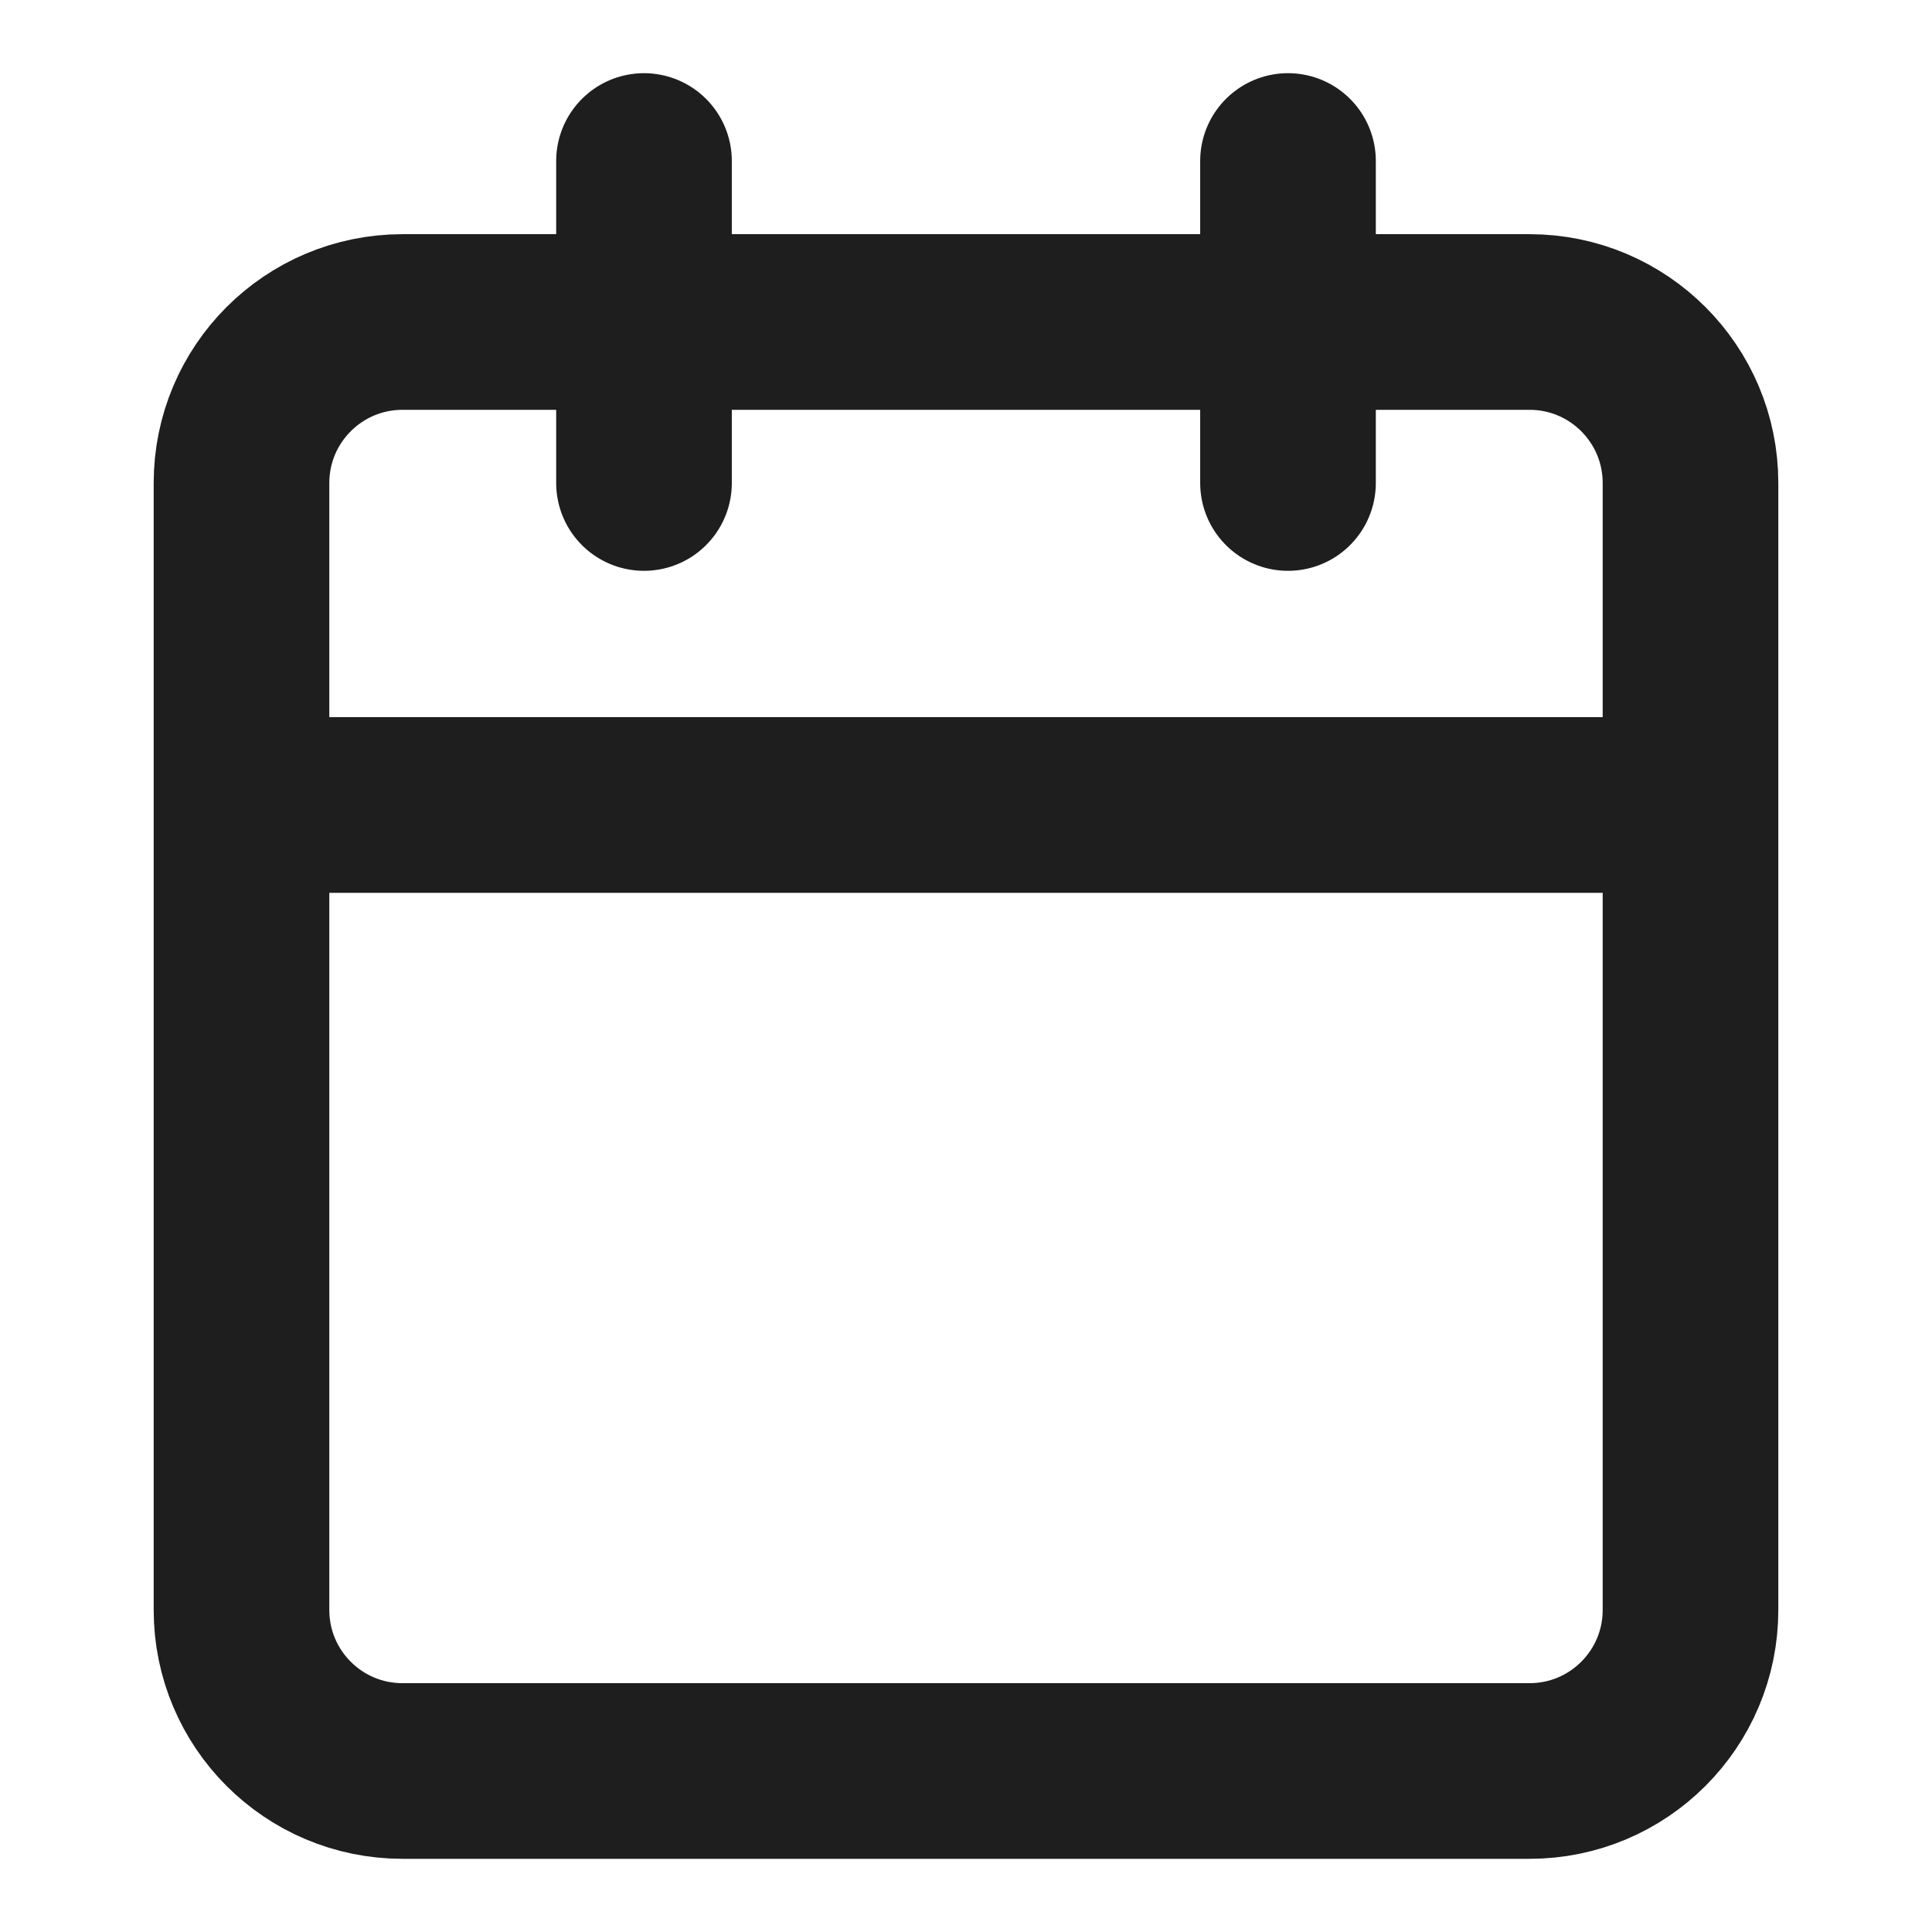
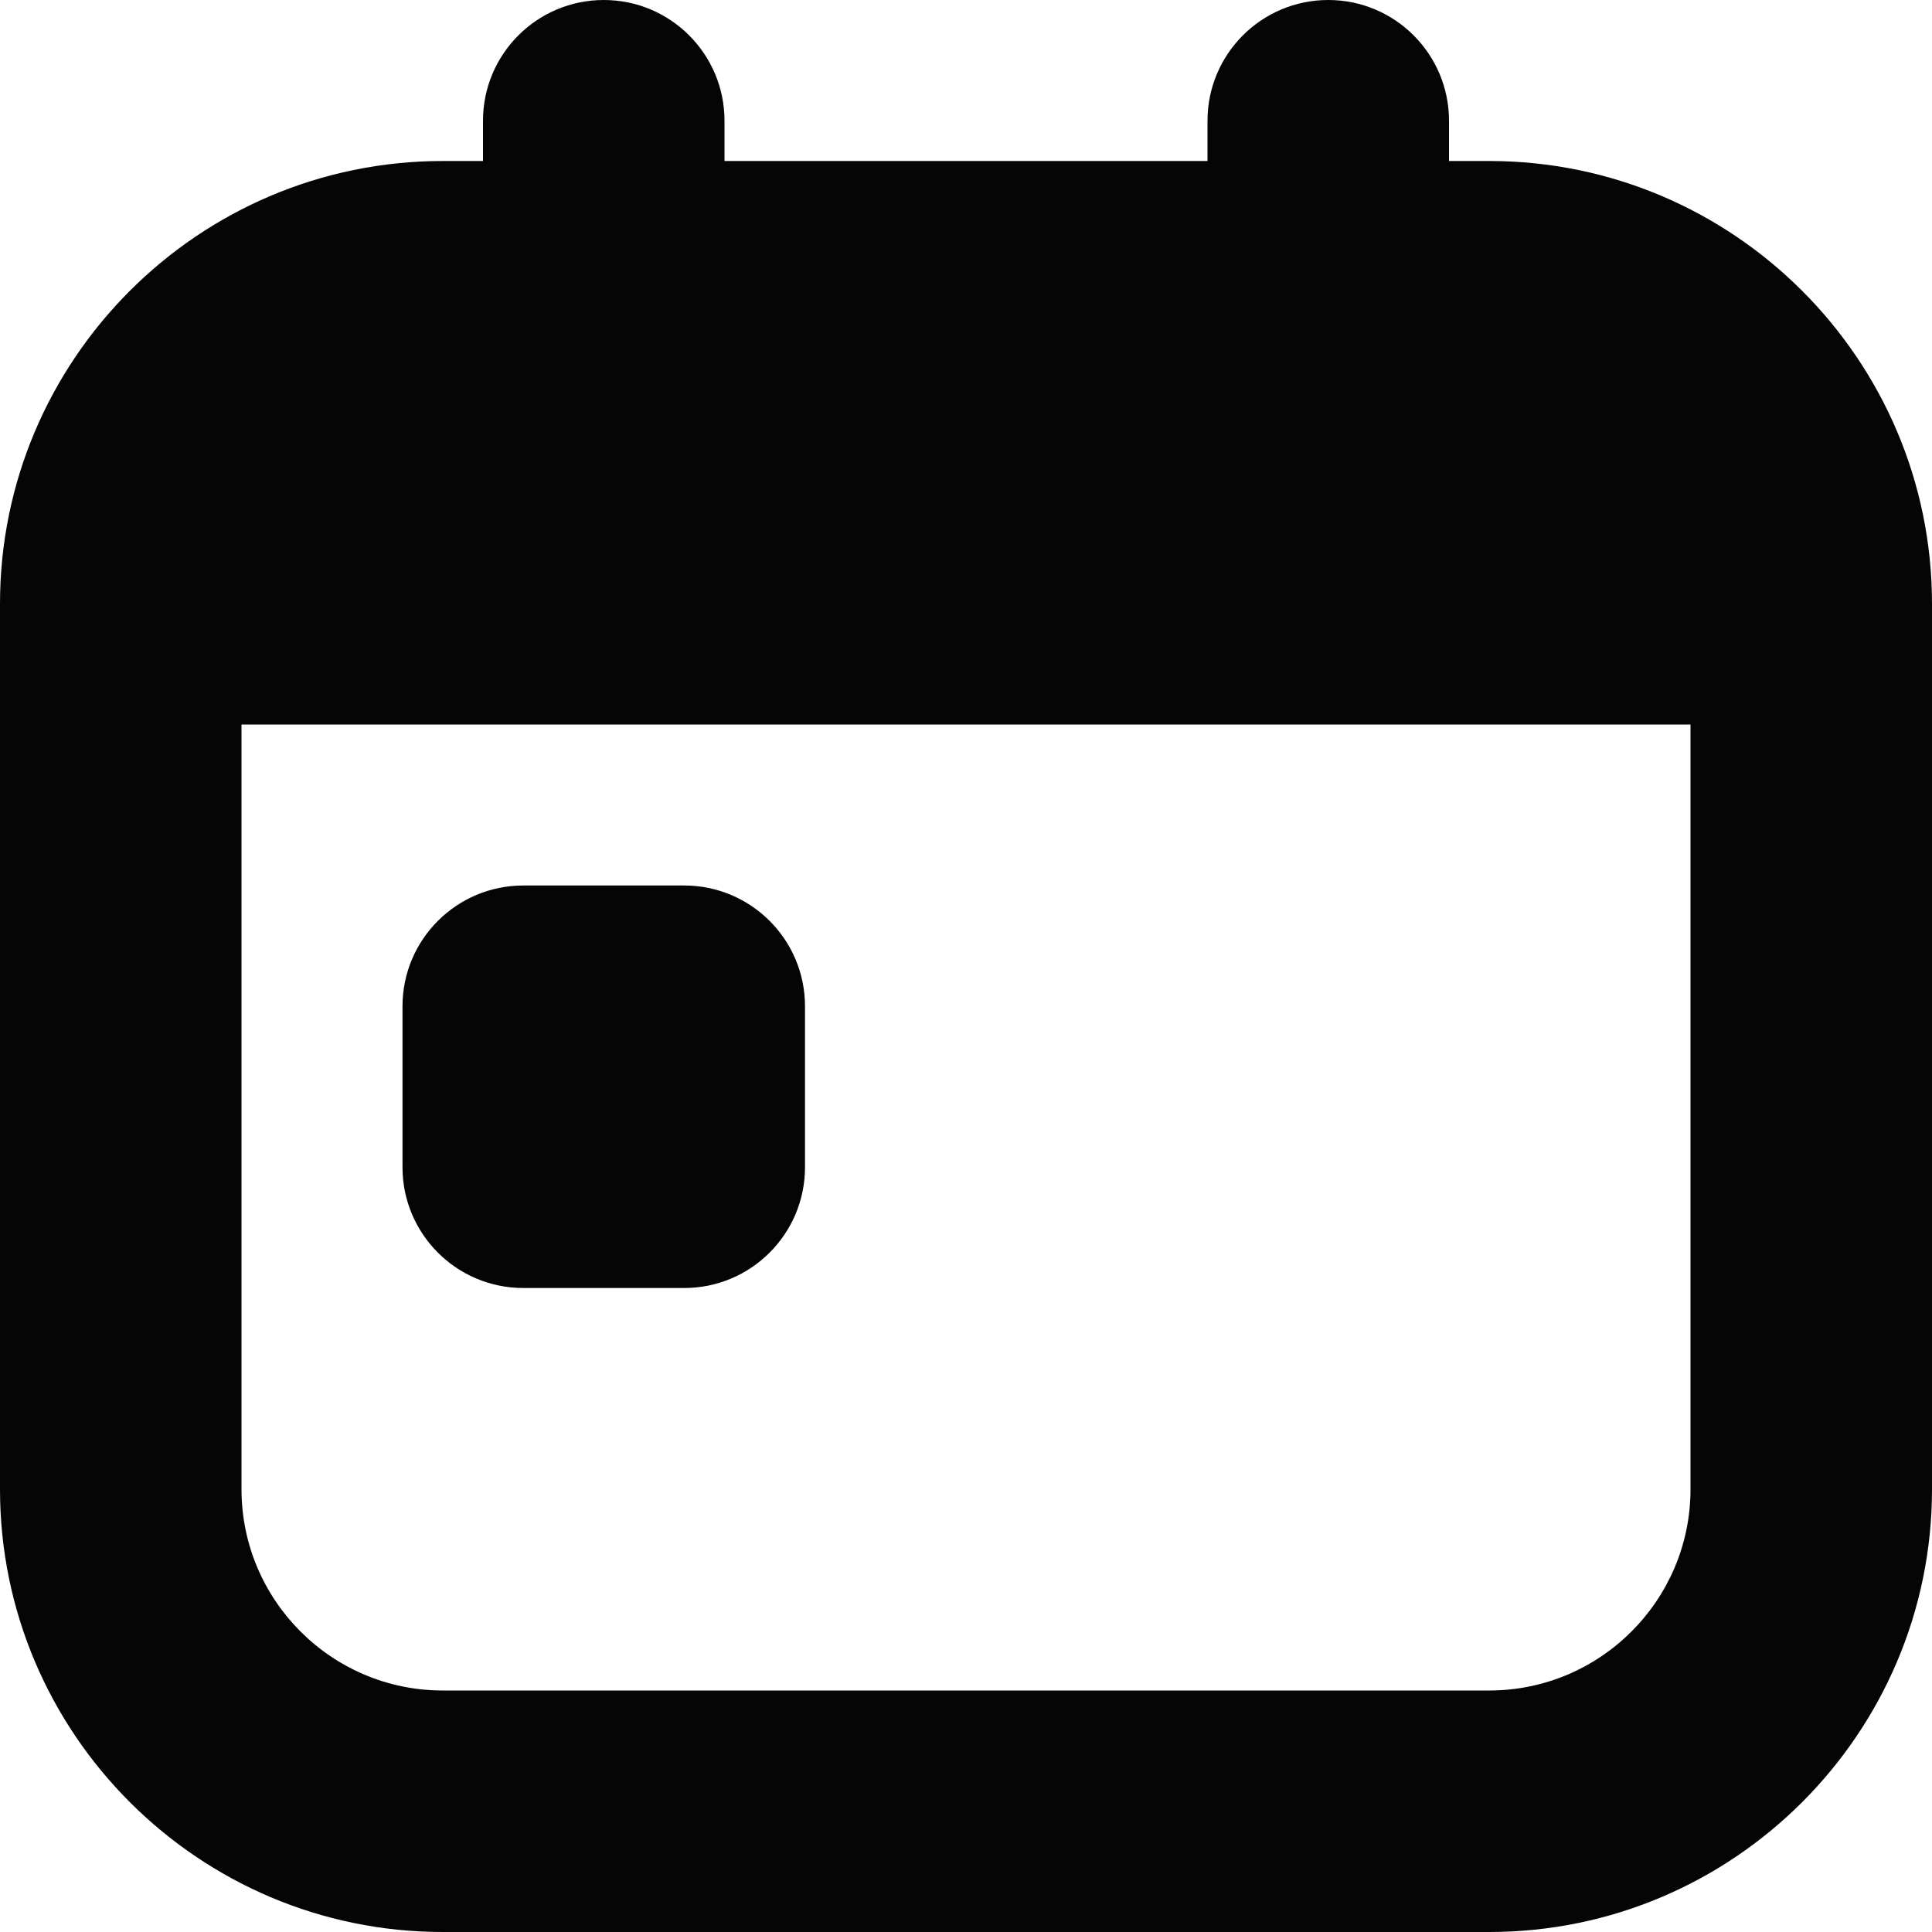
- <svg xmlns="http://www.w3.org/2000/svg" width="33" height="33" viewBox="0 0 33 33" fill="none">
-   <path d="M22 2.75V8.25M11 2.75V8.25M4.125 13.75H28.875M6.875 5.5H26.125C27.644 5.5 28.875 6.731 28.875 8.25V27.5C28.875 29.019 27.644 30.25 26.125 30.25H6.875C5.356 30.25 4.125 29.019 4.125 27.5V8.25C4.125 6.731 5.356 5.5 6.875 5.5Z" stroke="#1E1E1E" stroke-width="3" stroke-linecap="round" stroke-linejoin="round" />
+ <svg xmlns="http://www.w3.org/2000/svg" width="30" height="30" viewBox="0 0 30 30" fill="none">
+   <path d="M23.125 2.5H22.5V1.875C22.5 0.839 21.66 0 20.625 0C19.59 0 18.75 0.839 18.75 1.875V2.5H11.25V1.875C11.25 0.839 10.41 0 9.375 0C8.34 0 7.5 0.839 7.5 1.875V2.5H6.875C3.085 2.5 0 5.584 0 9.375V23.125C0 26.916 3.085 30 6.875 30H23.125C26.915 30 30 26.916 30 23.125V9.375C30 5.584 26.915 2.5 23.125 2.5ZM23.125 26.25H6.875C5.151 26.25 3.75 24.848 3.75 23.125V11.25H26.25V23.125C26.25 24.848 24.849 26.25 23.125 26.25ZM12.5 15.625V18.125C12.5 19.16 11.66 20 10.625 20H8.125C7.09 20 6.25 19.16 6.25 18.125V15.625C6.25 14.59 7.09 13.75 8.125 13.75H10.625C11.66 13.75 12.5 14.59 12.5 15.625Z" fill="#050505" />
</svg>
